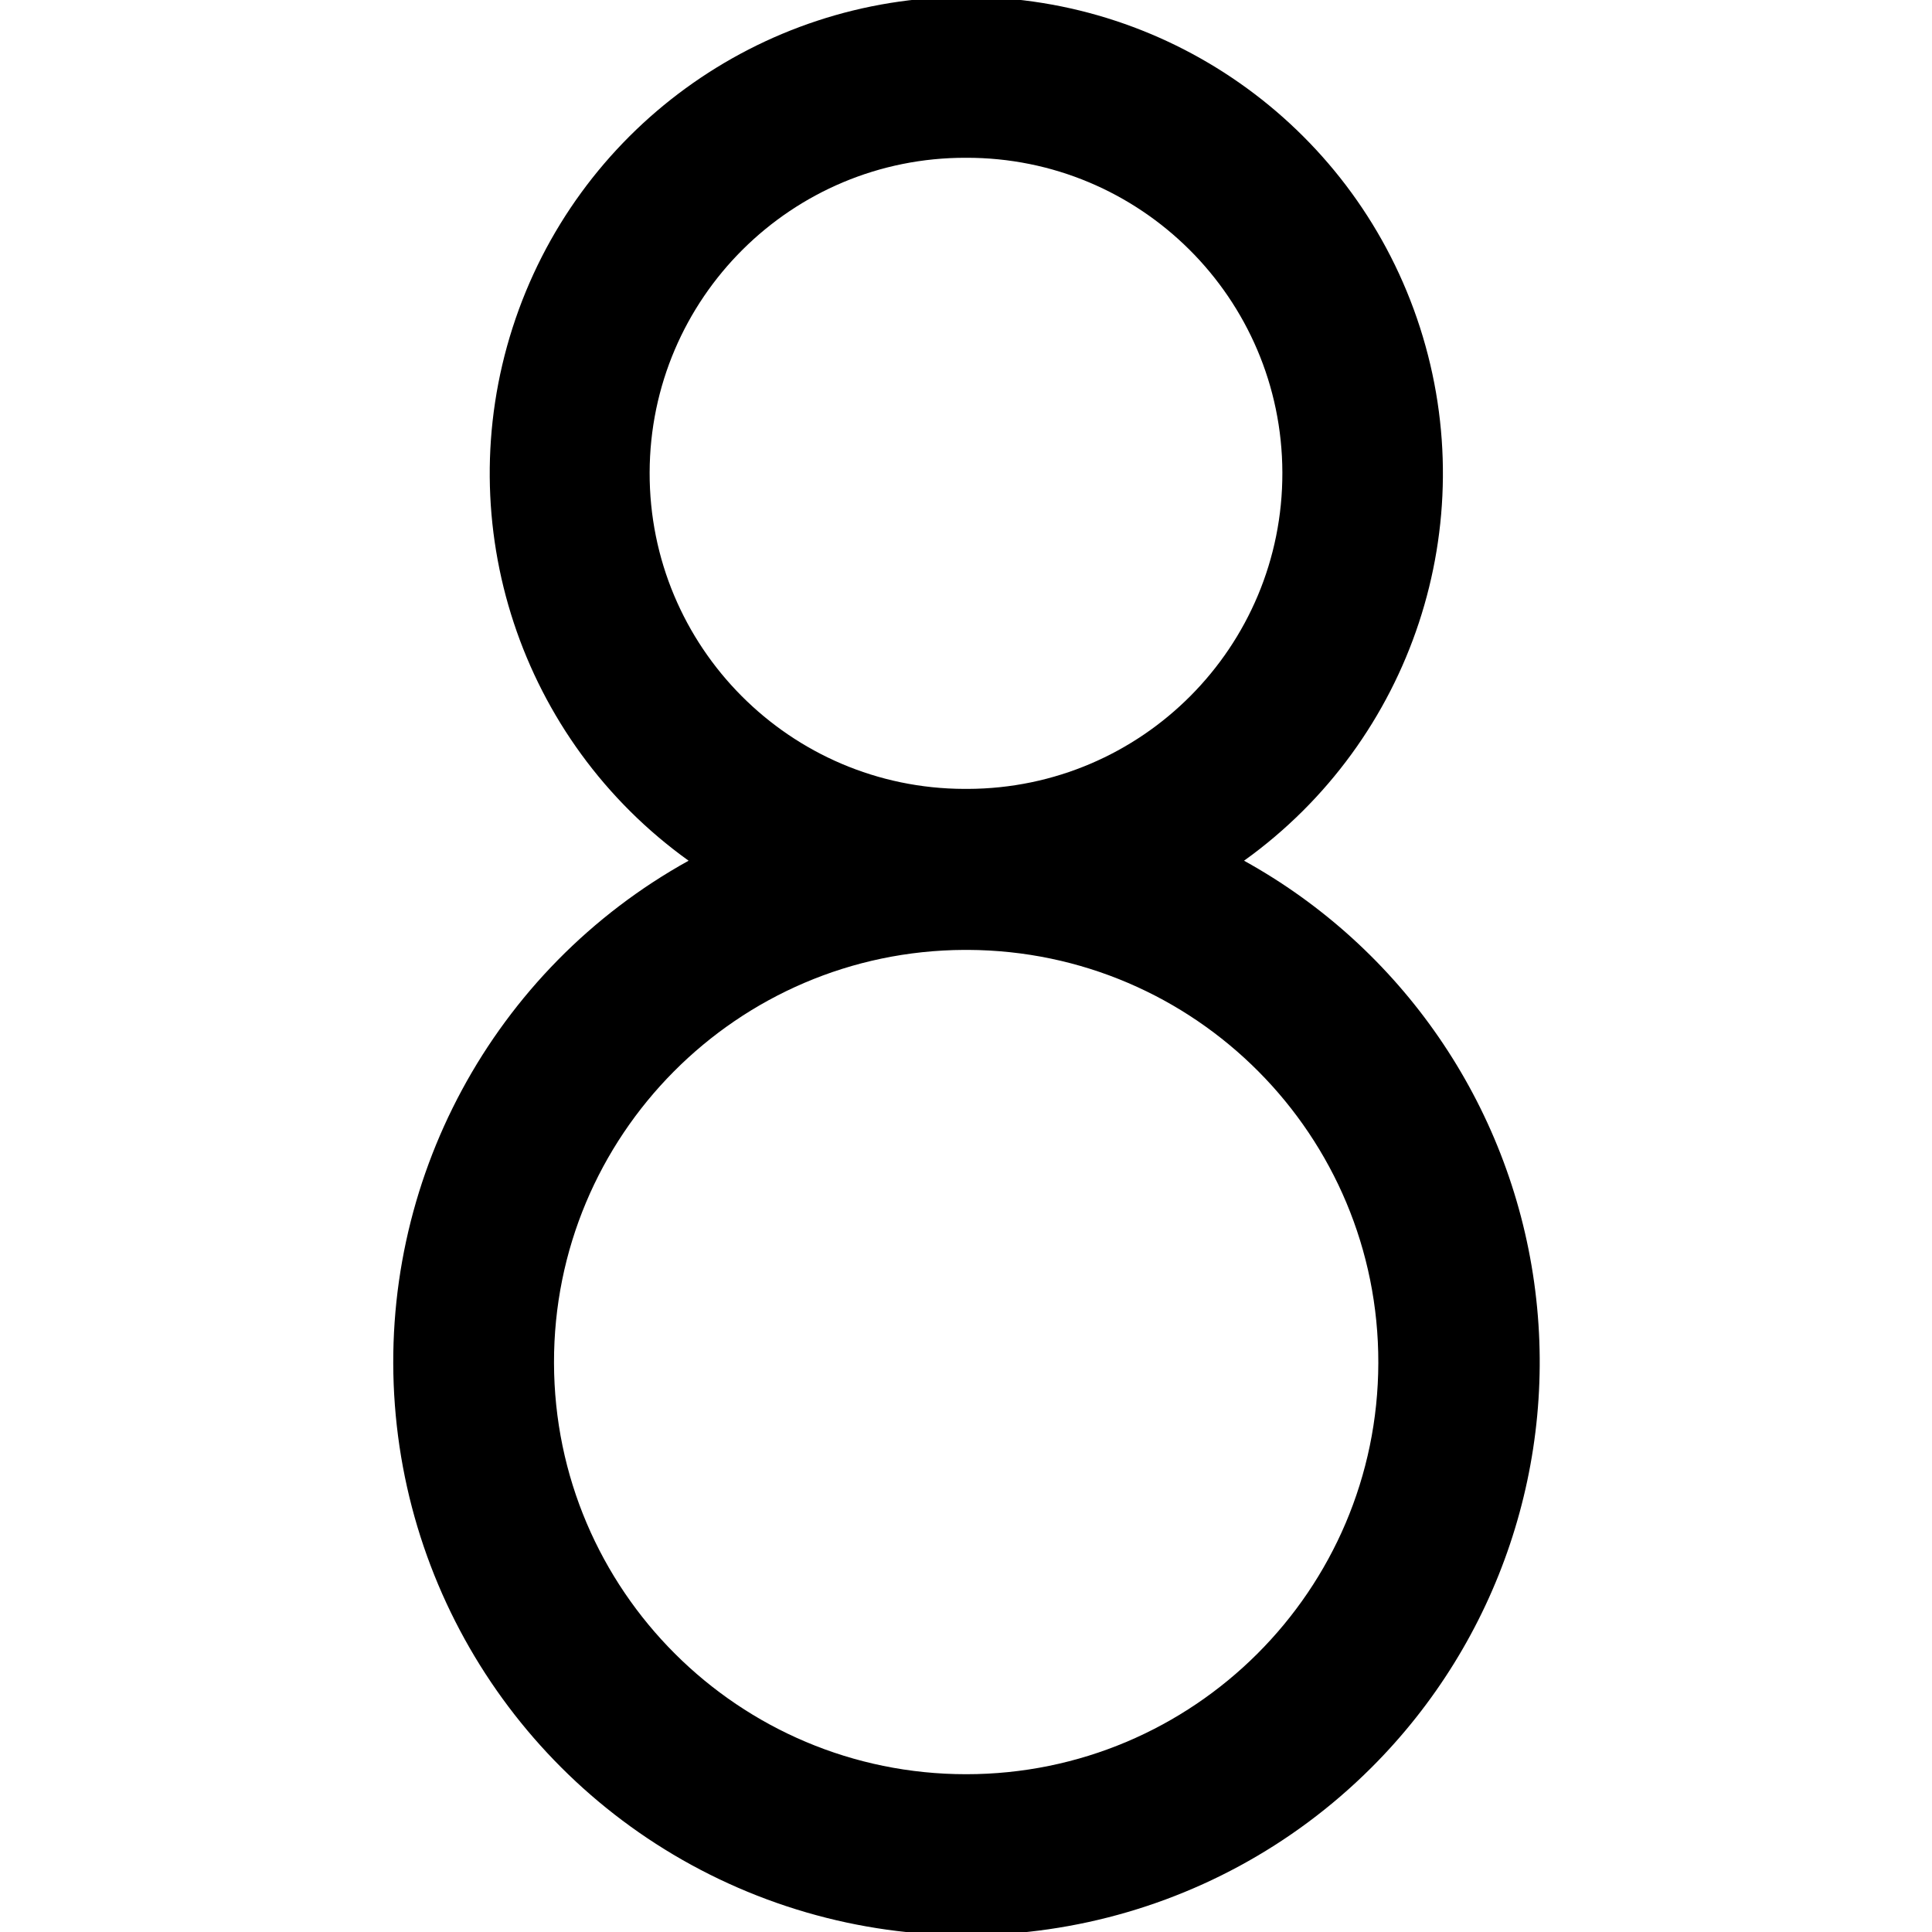
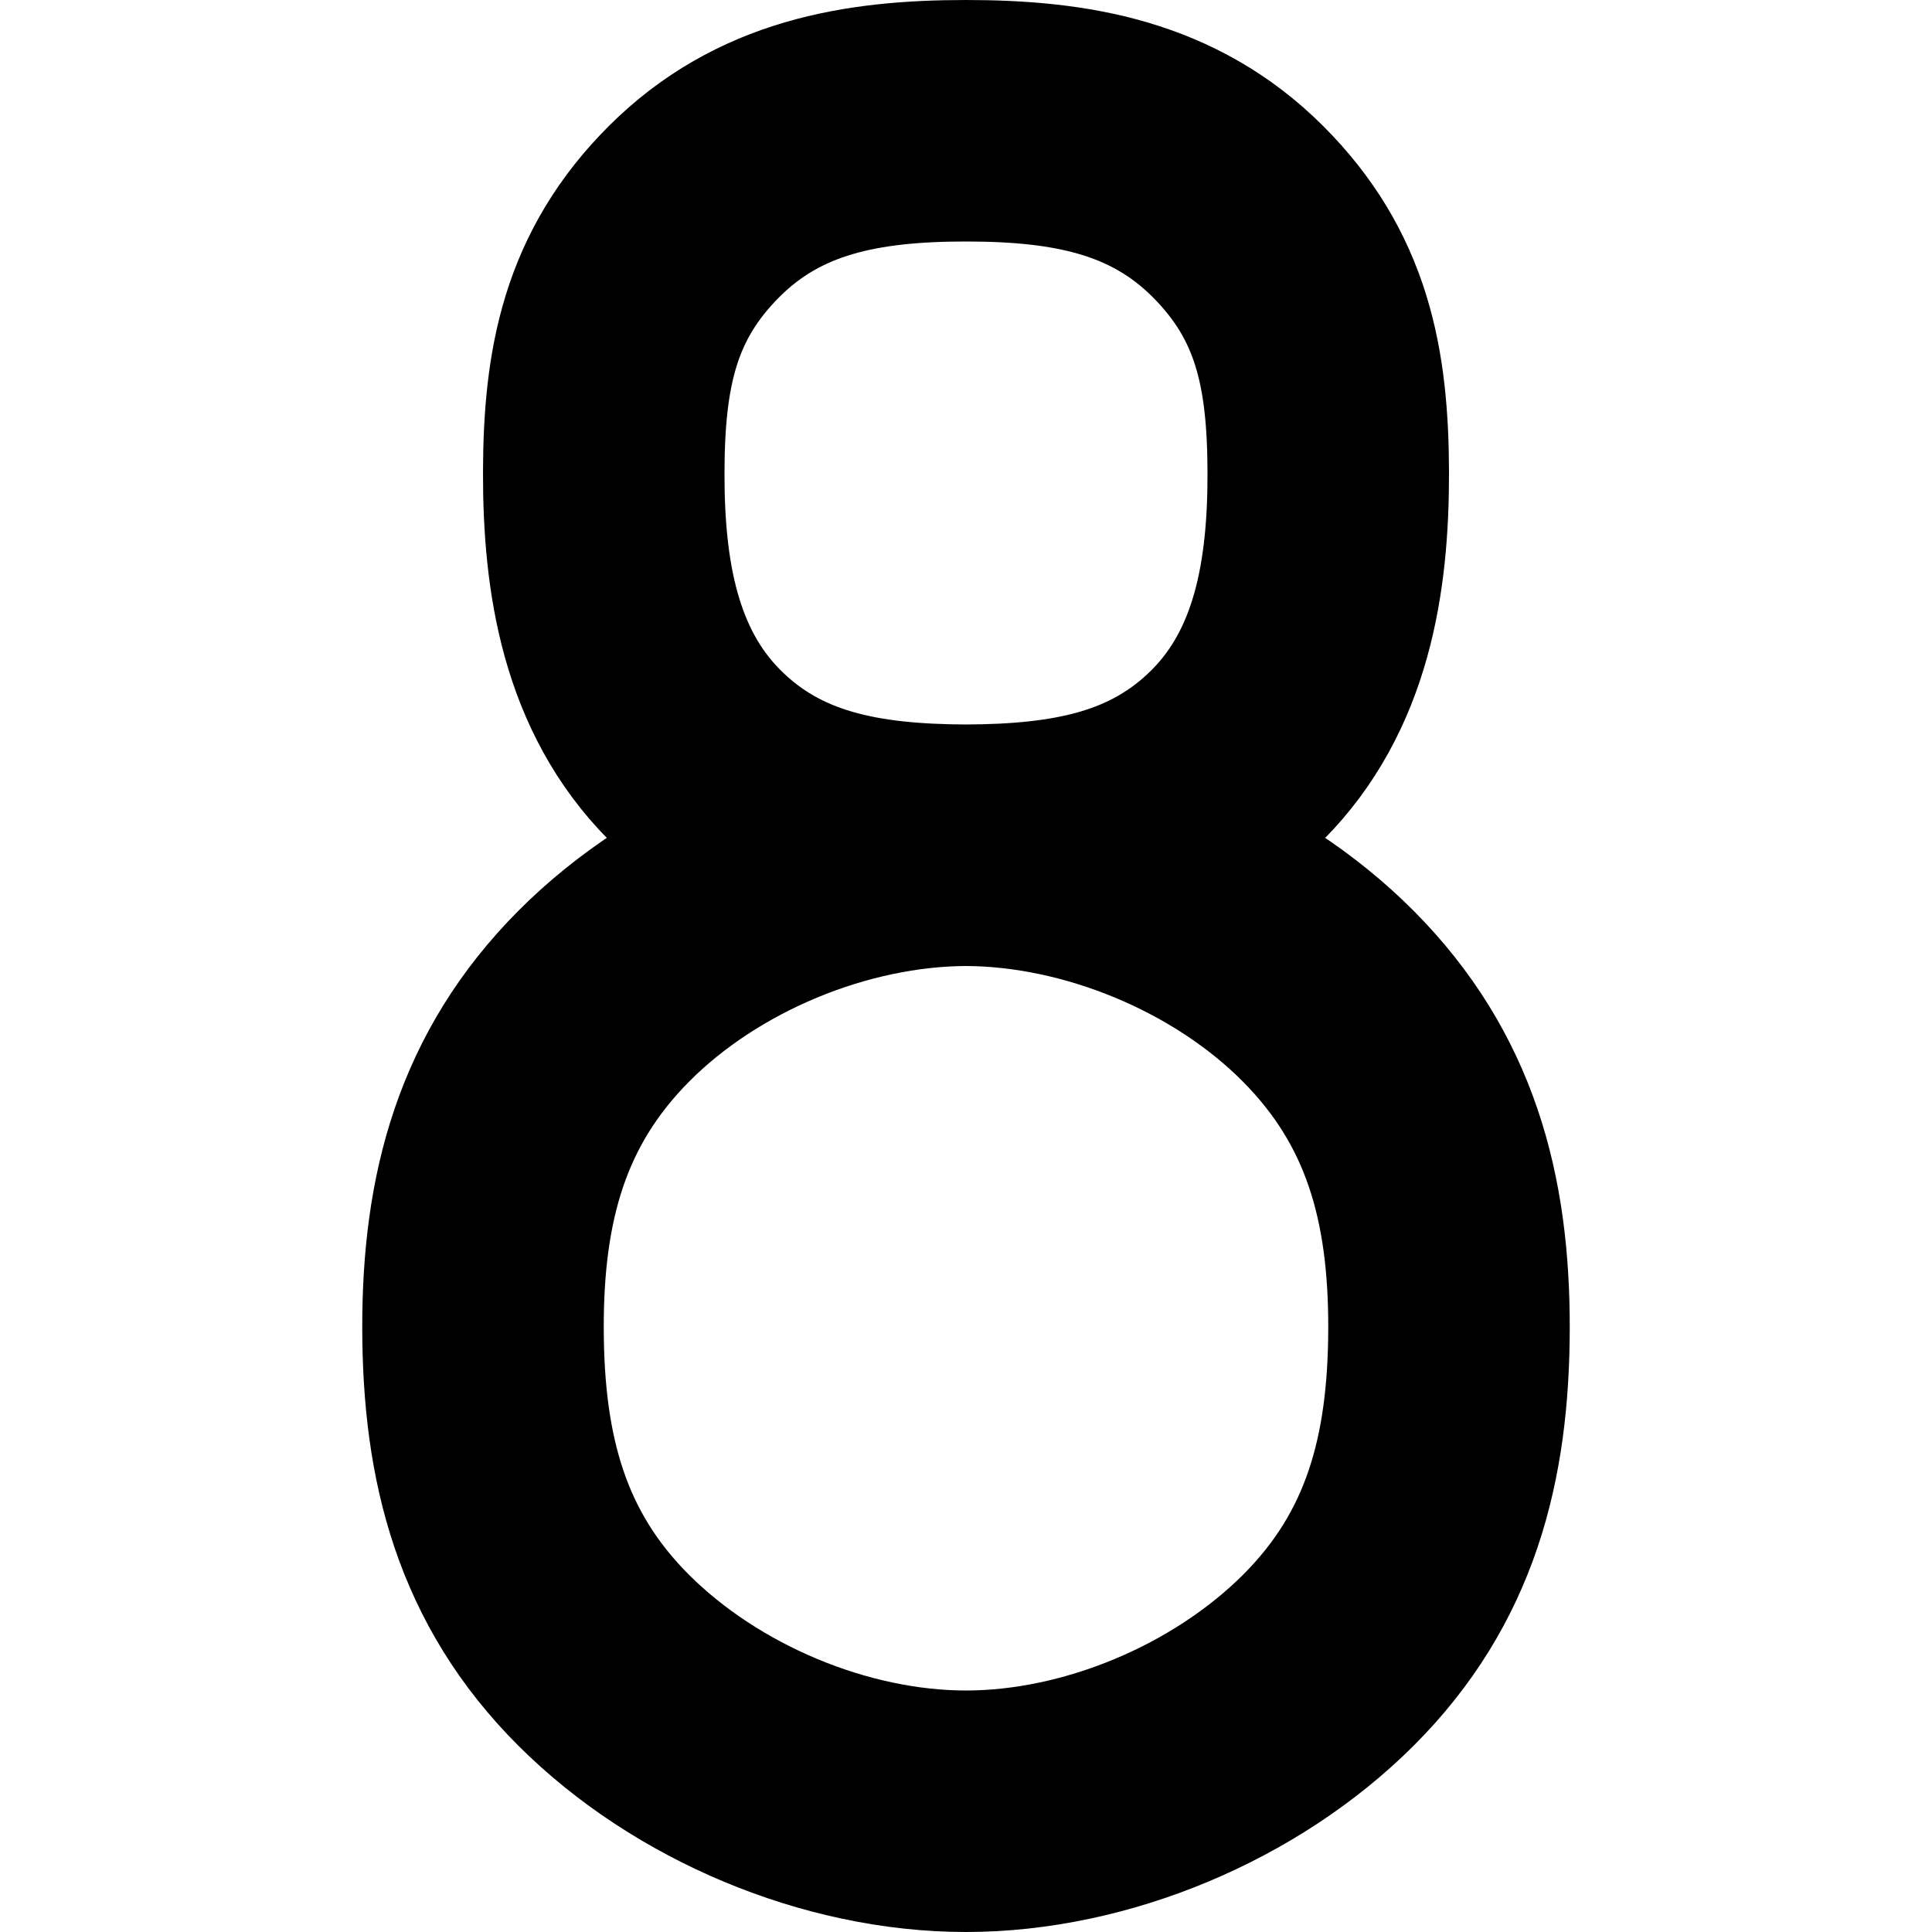
- <svg xmlns="http://www.w3.org/2000/svg" viewBox="0 0 12 12">
-   <path d="M6 .98a1.96 1.96 0 0 0-.01 3.92h.02A1.96 1.96 0 0 0 6 .98m.01 4.92h-.02a2.56 2.56 0 1 0 .022 0m-1.735-.554a2.96 2.96 0 1 1 3.45 0 3.558 3.558 0 0 1 .79 5.634 3.56 3.56 0 1 1-4.24-5.634" />
+ <svg xmlns="http://www.w3.org/2000/svg" fill="none" viewBox="0 0 32 32">
+   <path stroke="currentColor" stroke-linecap="square" stroke-width="4" d="M16 14c-1.737-.008-3.276-.267-4.5-1.5S9.996 9.56 10 7.824s.27-3.097 1.5-4.324S14.263 2 16 2s3.27.273 4.5 1.5 1.496 2.587 1.5 4.324-.276 3.443-1.5 4.676-2.763 1.492-4.5 1.5Zm0 0c-2.161.008-4.476.967-6 2.5S7.996 19.839 8 22s.47 3.973 2 5.5 3.84 2.5 6 2.5 4.47-.973 6-2.5 1.996-3.339 2-5.5-.476-3.967-2-5.5-3.839-2.492-6-2.5Z" />
</svg>
